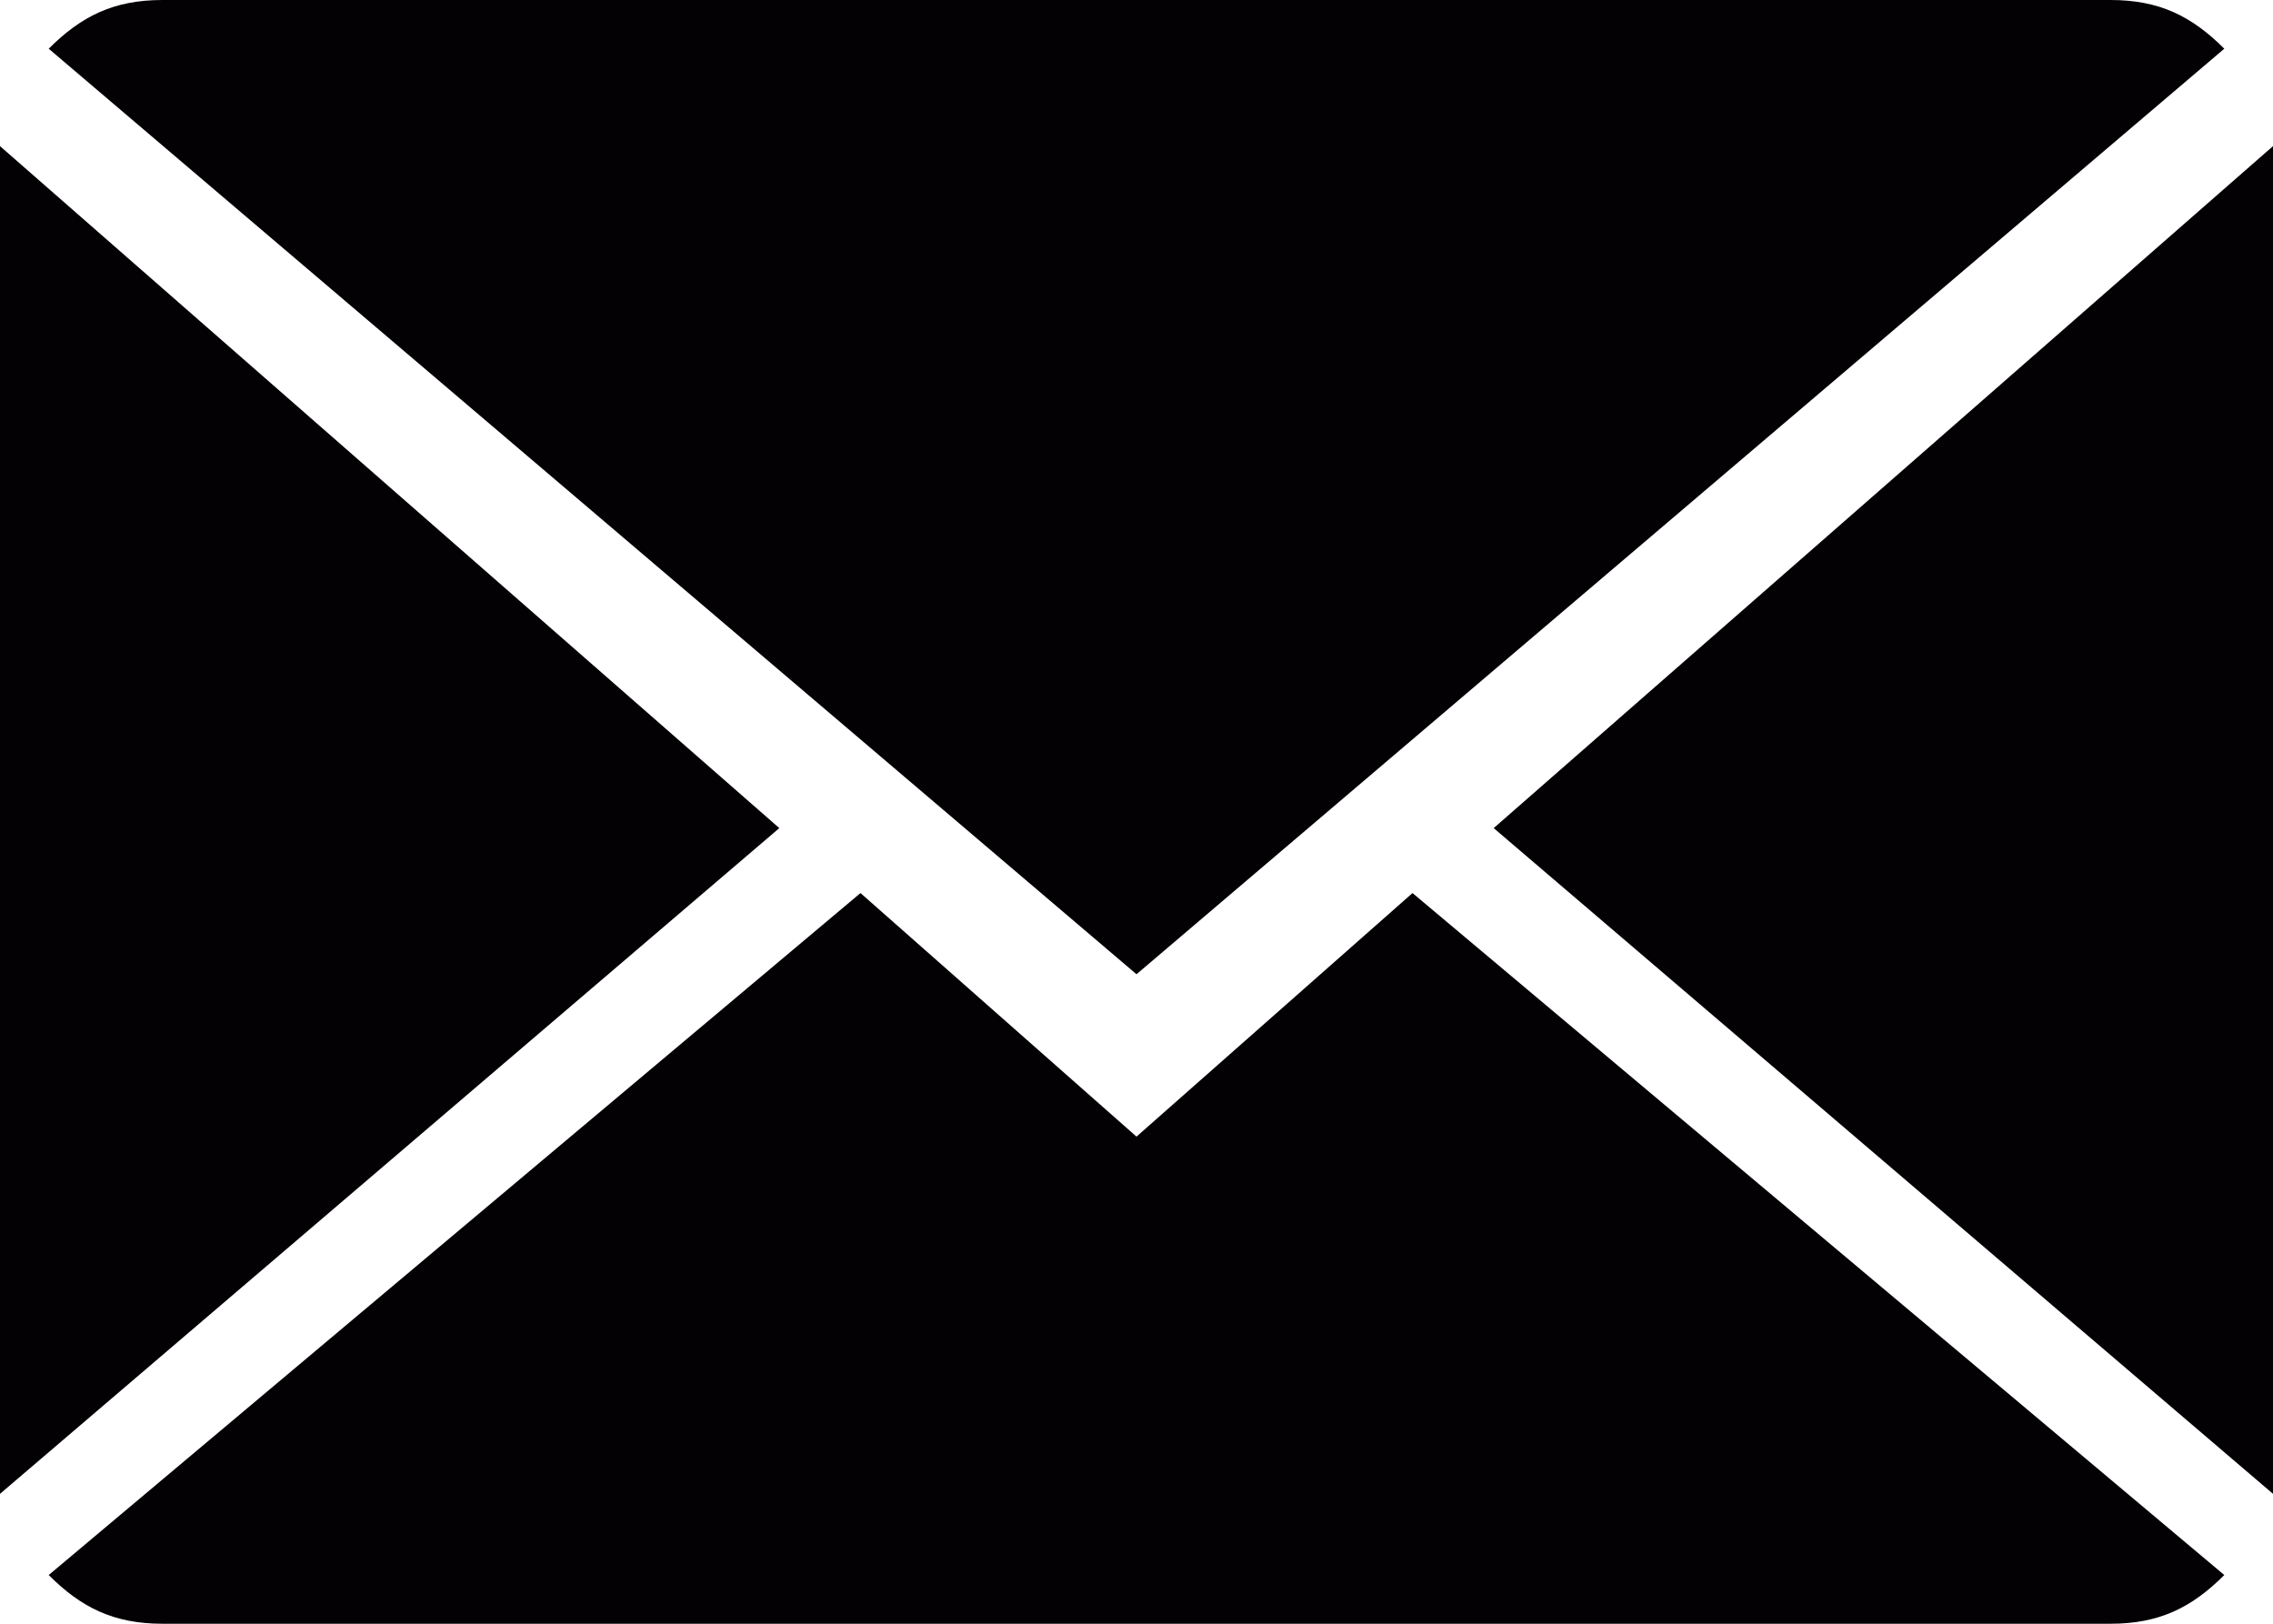
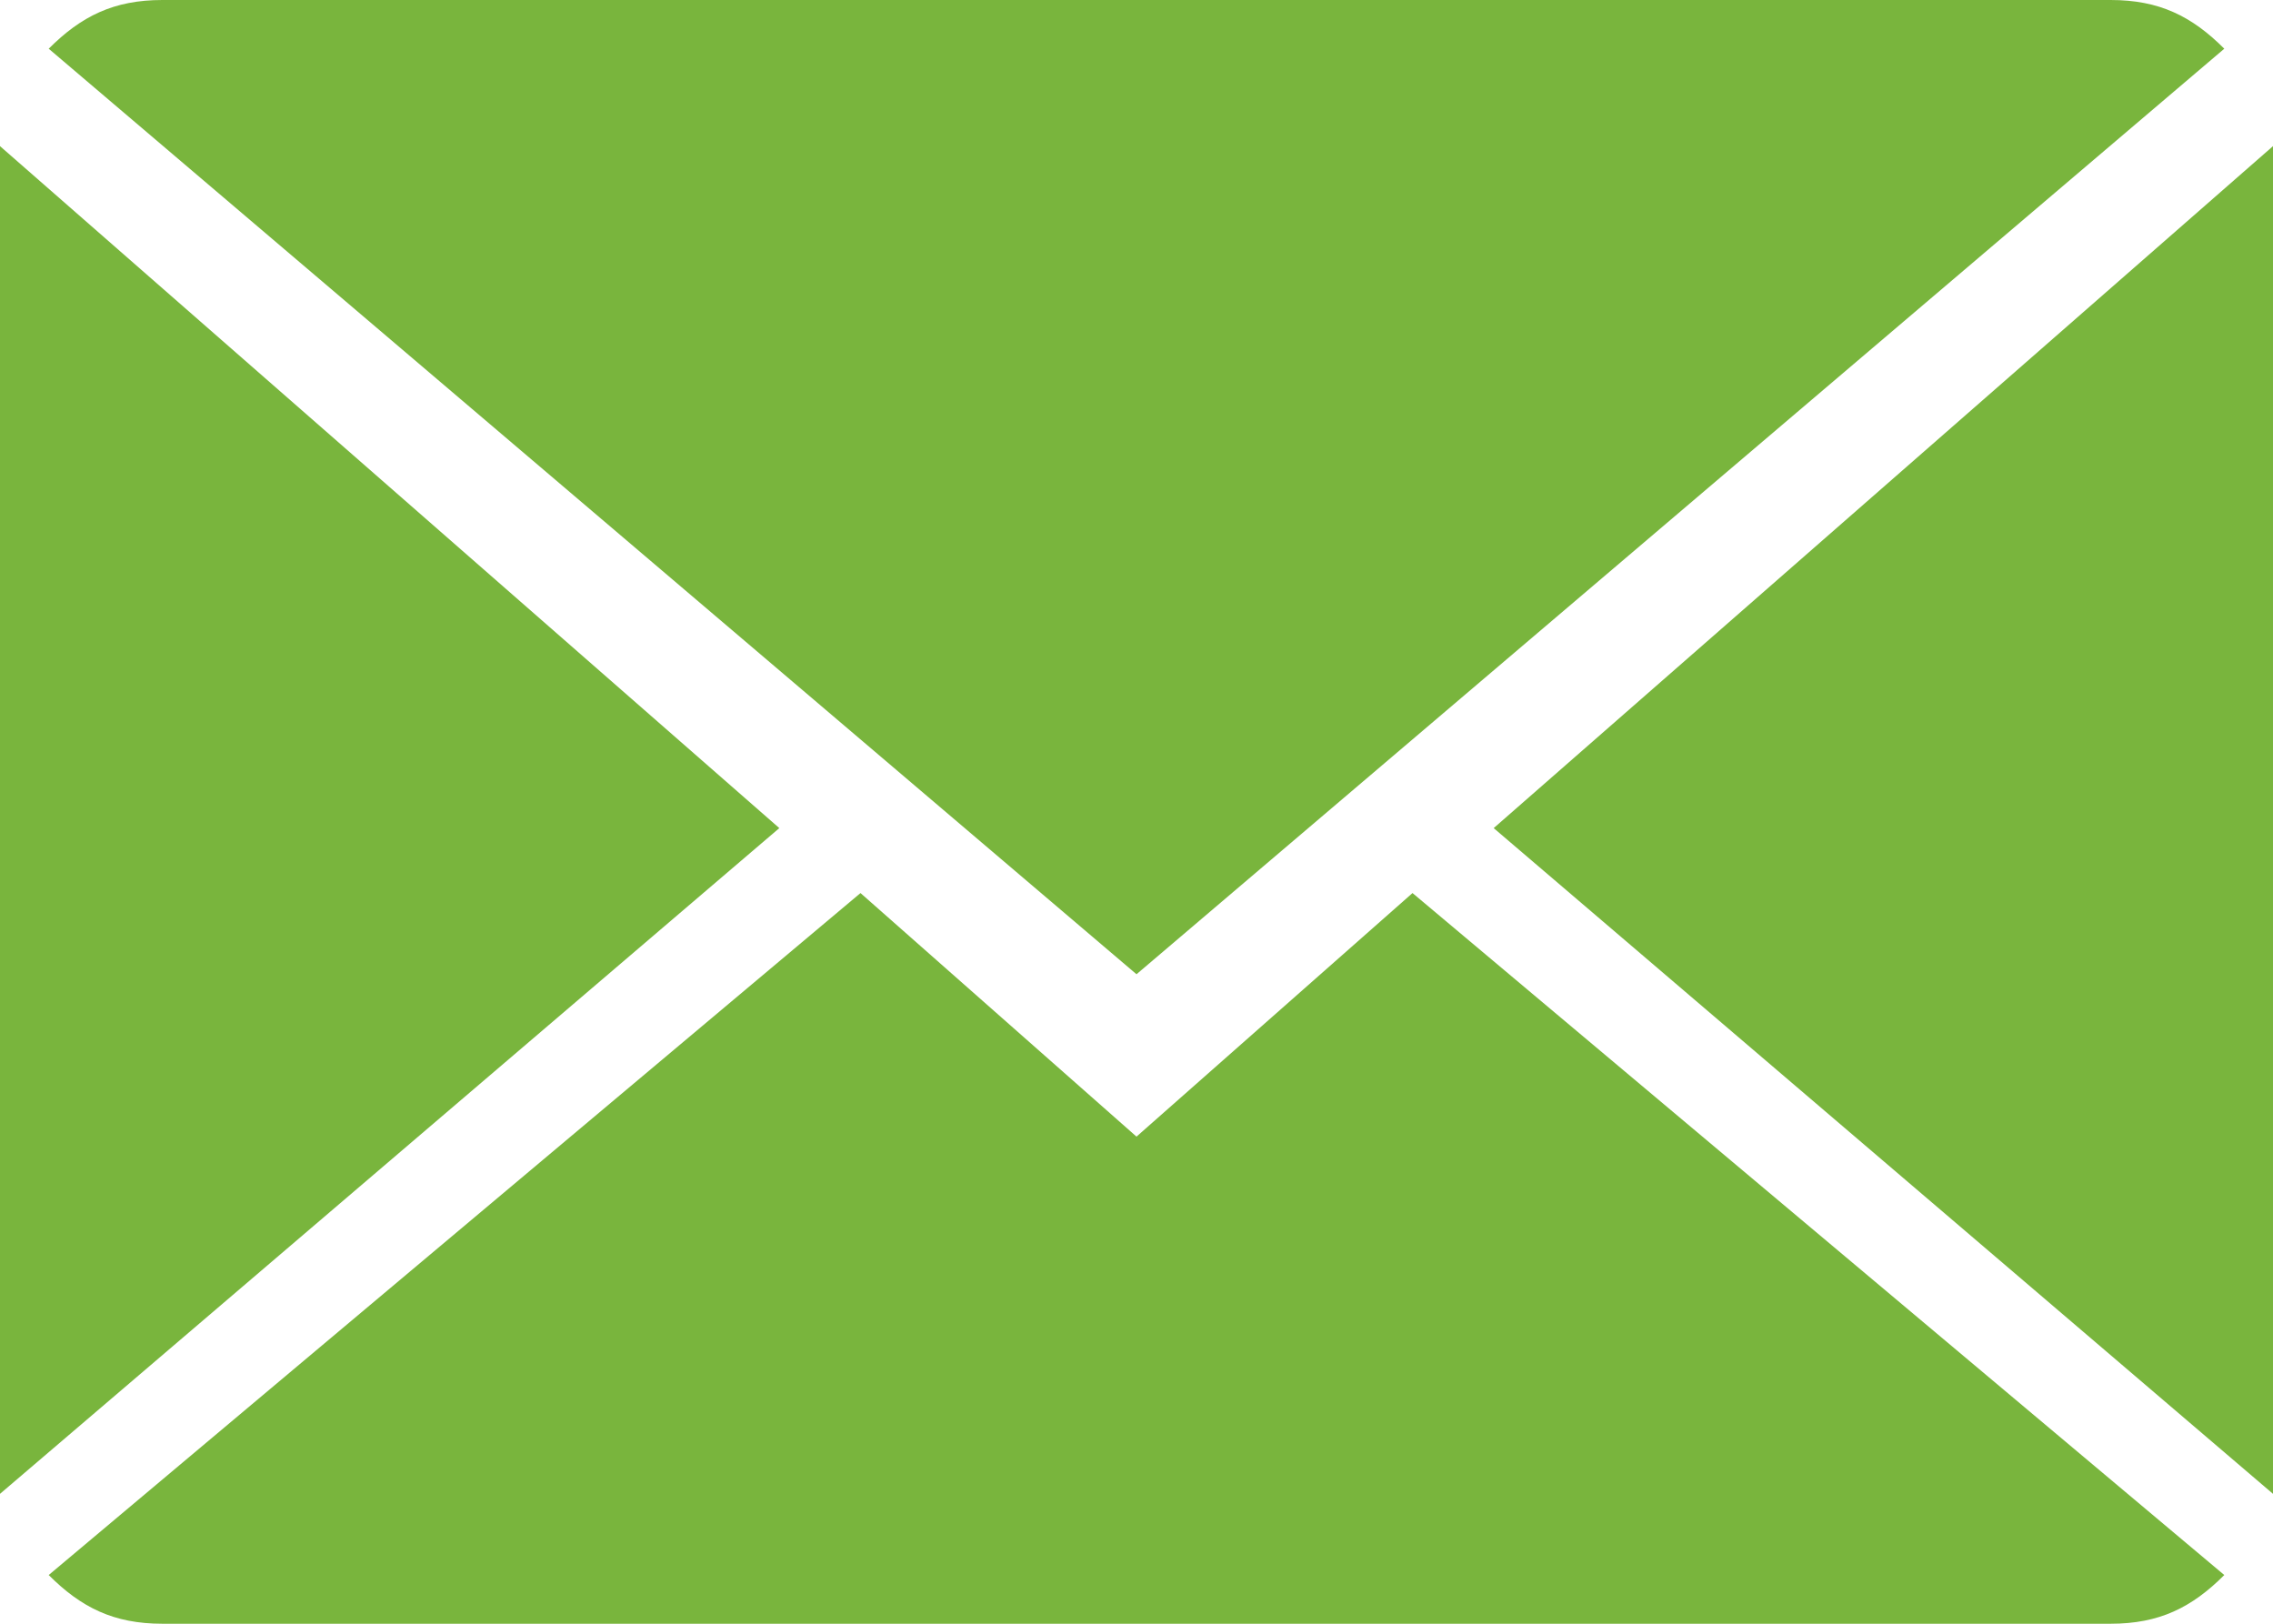
- <svg xmlns="http://www.w3.org/2000/svg" version="1.1" id="Capa_1" x="0px" y="0px" viewBox="0 0 14 10" style="enable-background:new 0 0 14 10;" xml:space="preserve">
-   <style type="text/css">
- 	.st0{fill:#030104;}
- </style>
+ <svg xmlns="http://www.w3.org/2000/svg" version="1.1" fill="#79b53d" id="Capa_1" x="0px" y="0px" viewBox="0 0 14 10" style="enable-background:new 0 0 14 10;" xml:space="preserve">
  <g>
    <g>
-       <path class="st0" d="M7,7L5.3,5.5l-5,4.2C0.5,9.9,0.7,10,1,10h12c0.3,0,0.5-0.1,0.7-0.3L8.7,5.5L7,7z" />
-       <path class="st0" d="M13.7,0.3C13.5,0.1,13.3,0,13,0H1C0.7,0,0.5,0.1,0.3,0.3L7,6L13.7,0.3z" />
-       <polygon class="st0" points="0,0.9 0,9.2 4.8,5.1   " />
-       <polygon class="st0" points="9.2,5.1 14,9.2 14,0.9   " />
+       <path d="M7,7L5.3,5.5l-5,4.2C0.5,9.9,0.7,10,1,10h12c0.3,0,0.5-0.1,0.7-0.3L8.7,5.5L7,7z" />
+       <path d="M13.7,0.3C13.5,0.1,13.3,0,13,0H1C0.7,0,0.5,0.1,0.3,0.3L7,6L13.7,0.3z" />
+       <polygon points="0,0.9 0,9.2 4.8,5.1   " />
+       <polygon points="9.2,5.1 14,9.2 14,0.9   " />
    </g>
  </g>
</svg>
